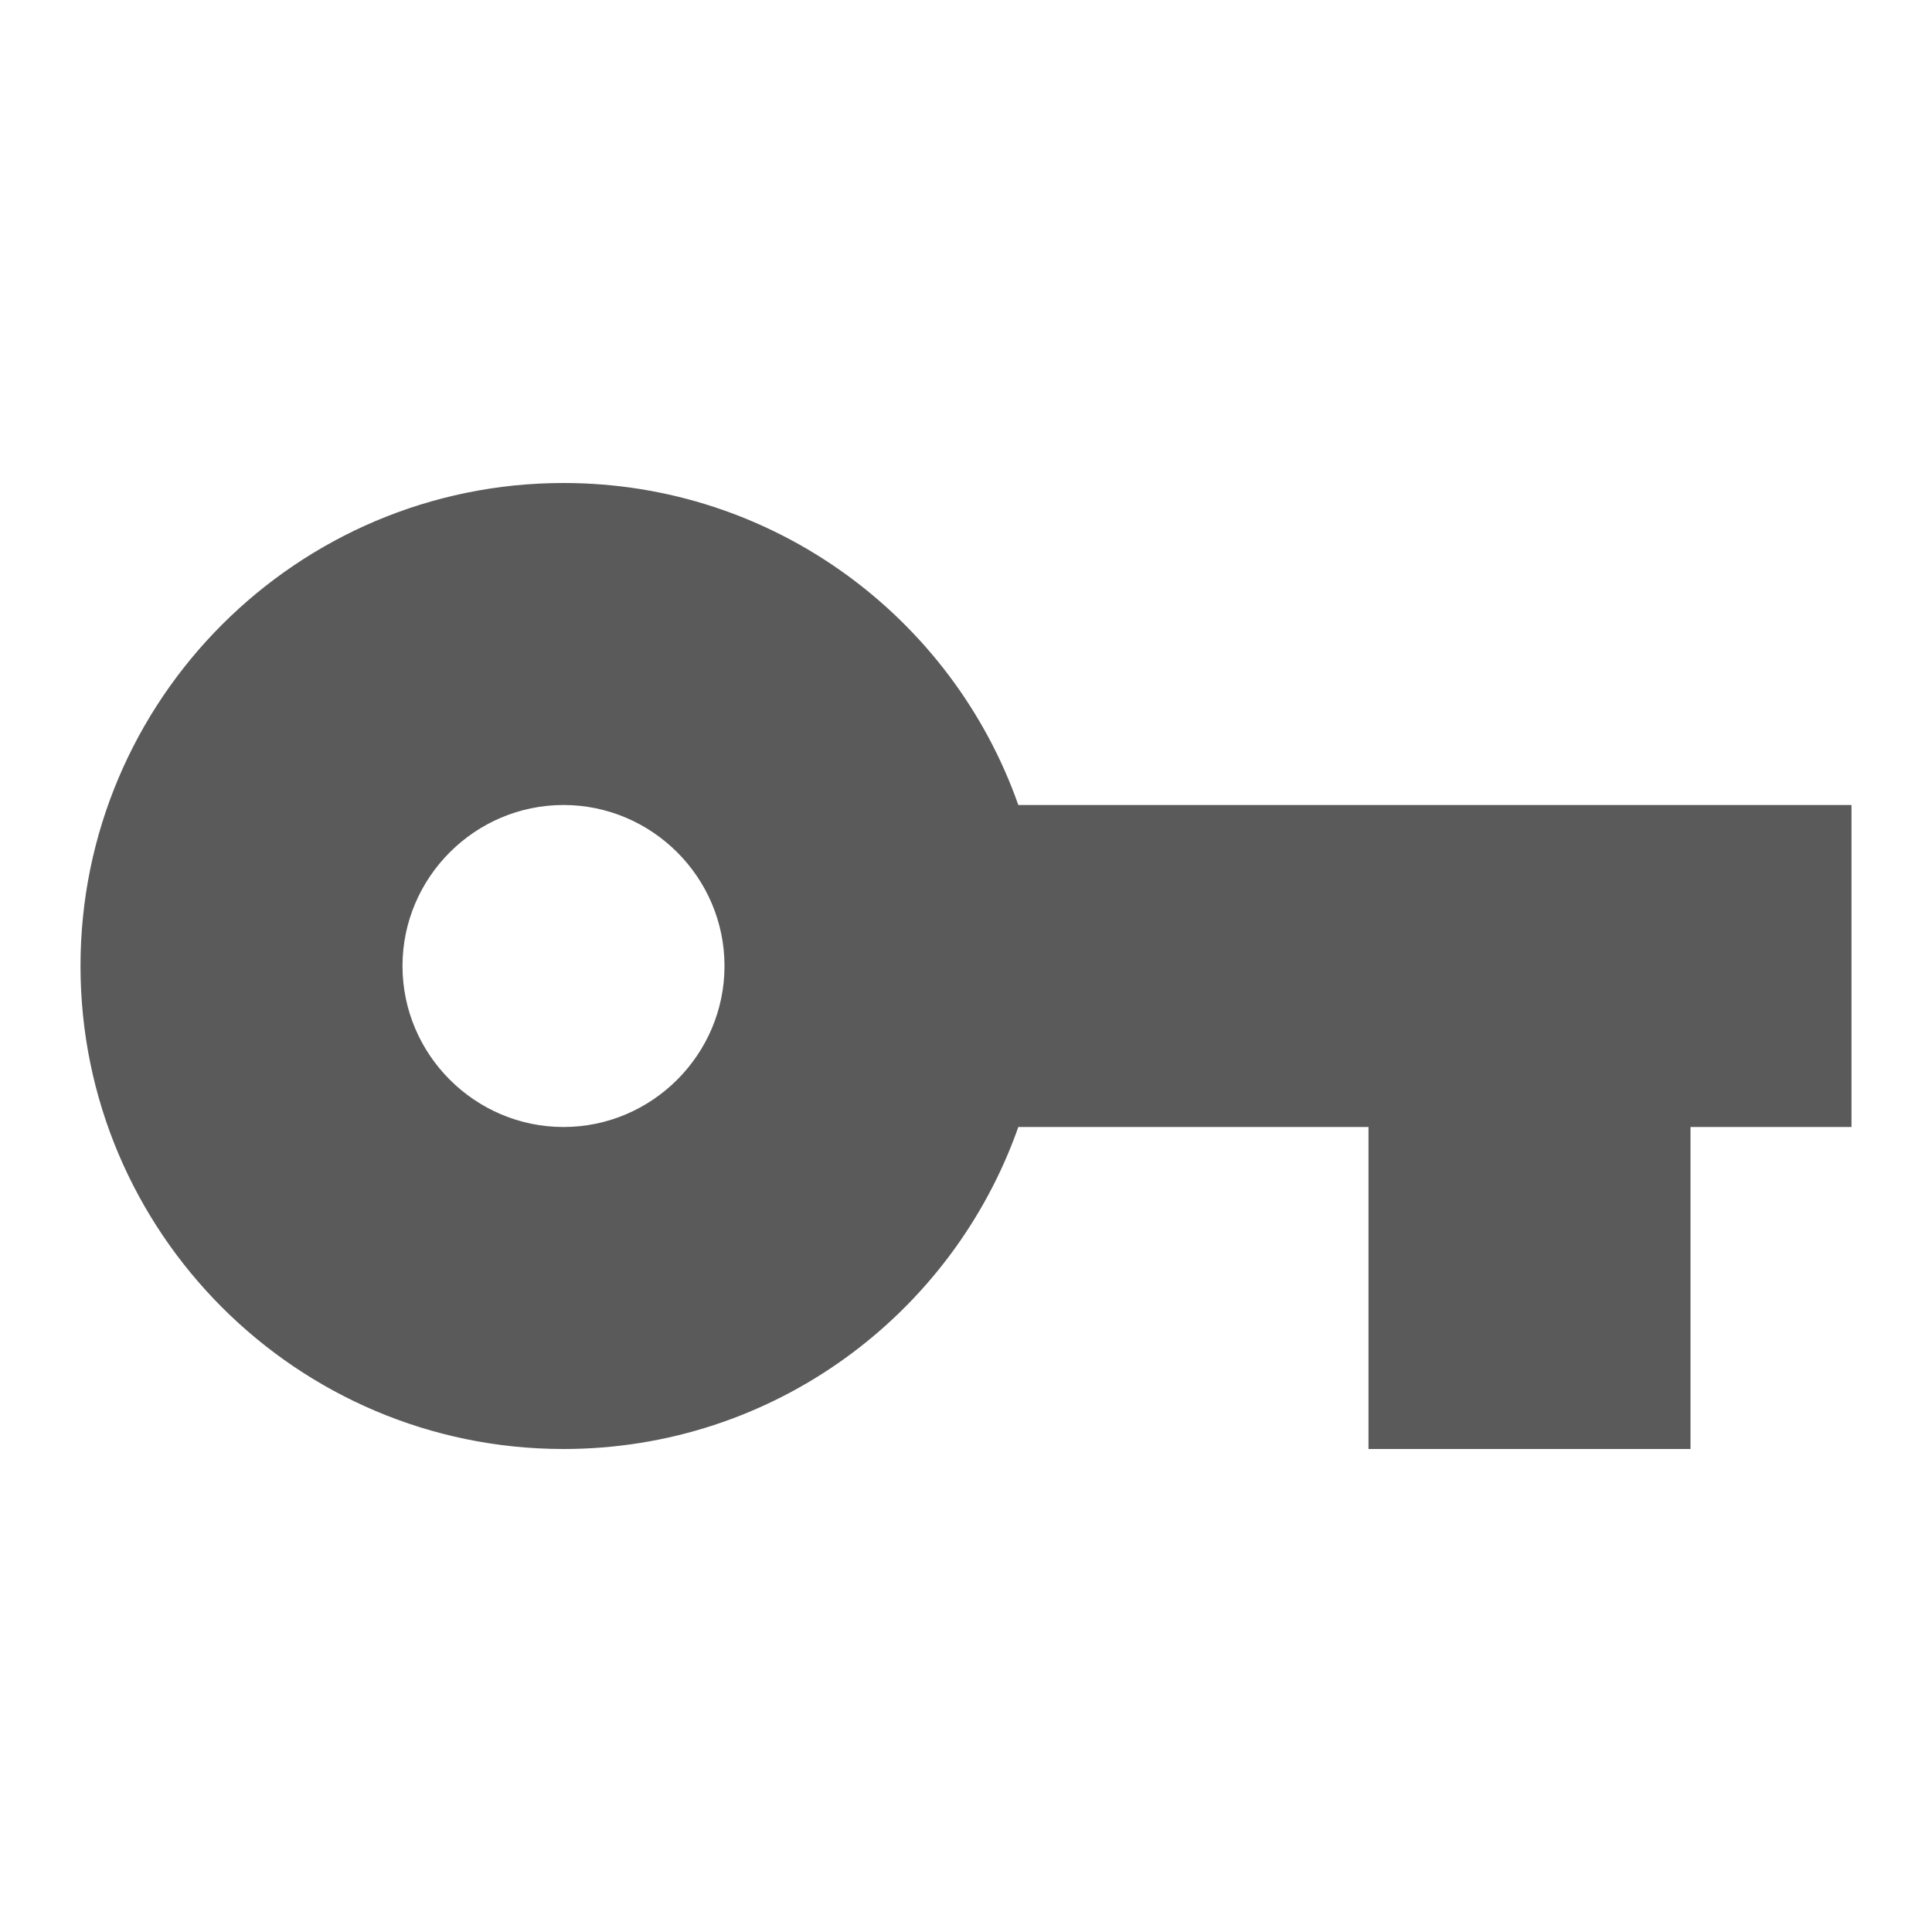
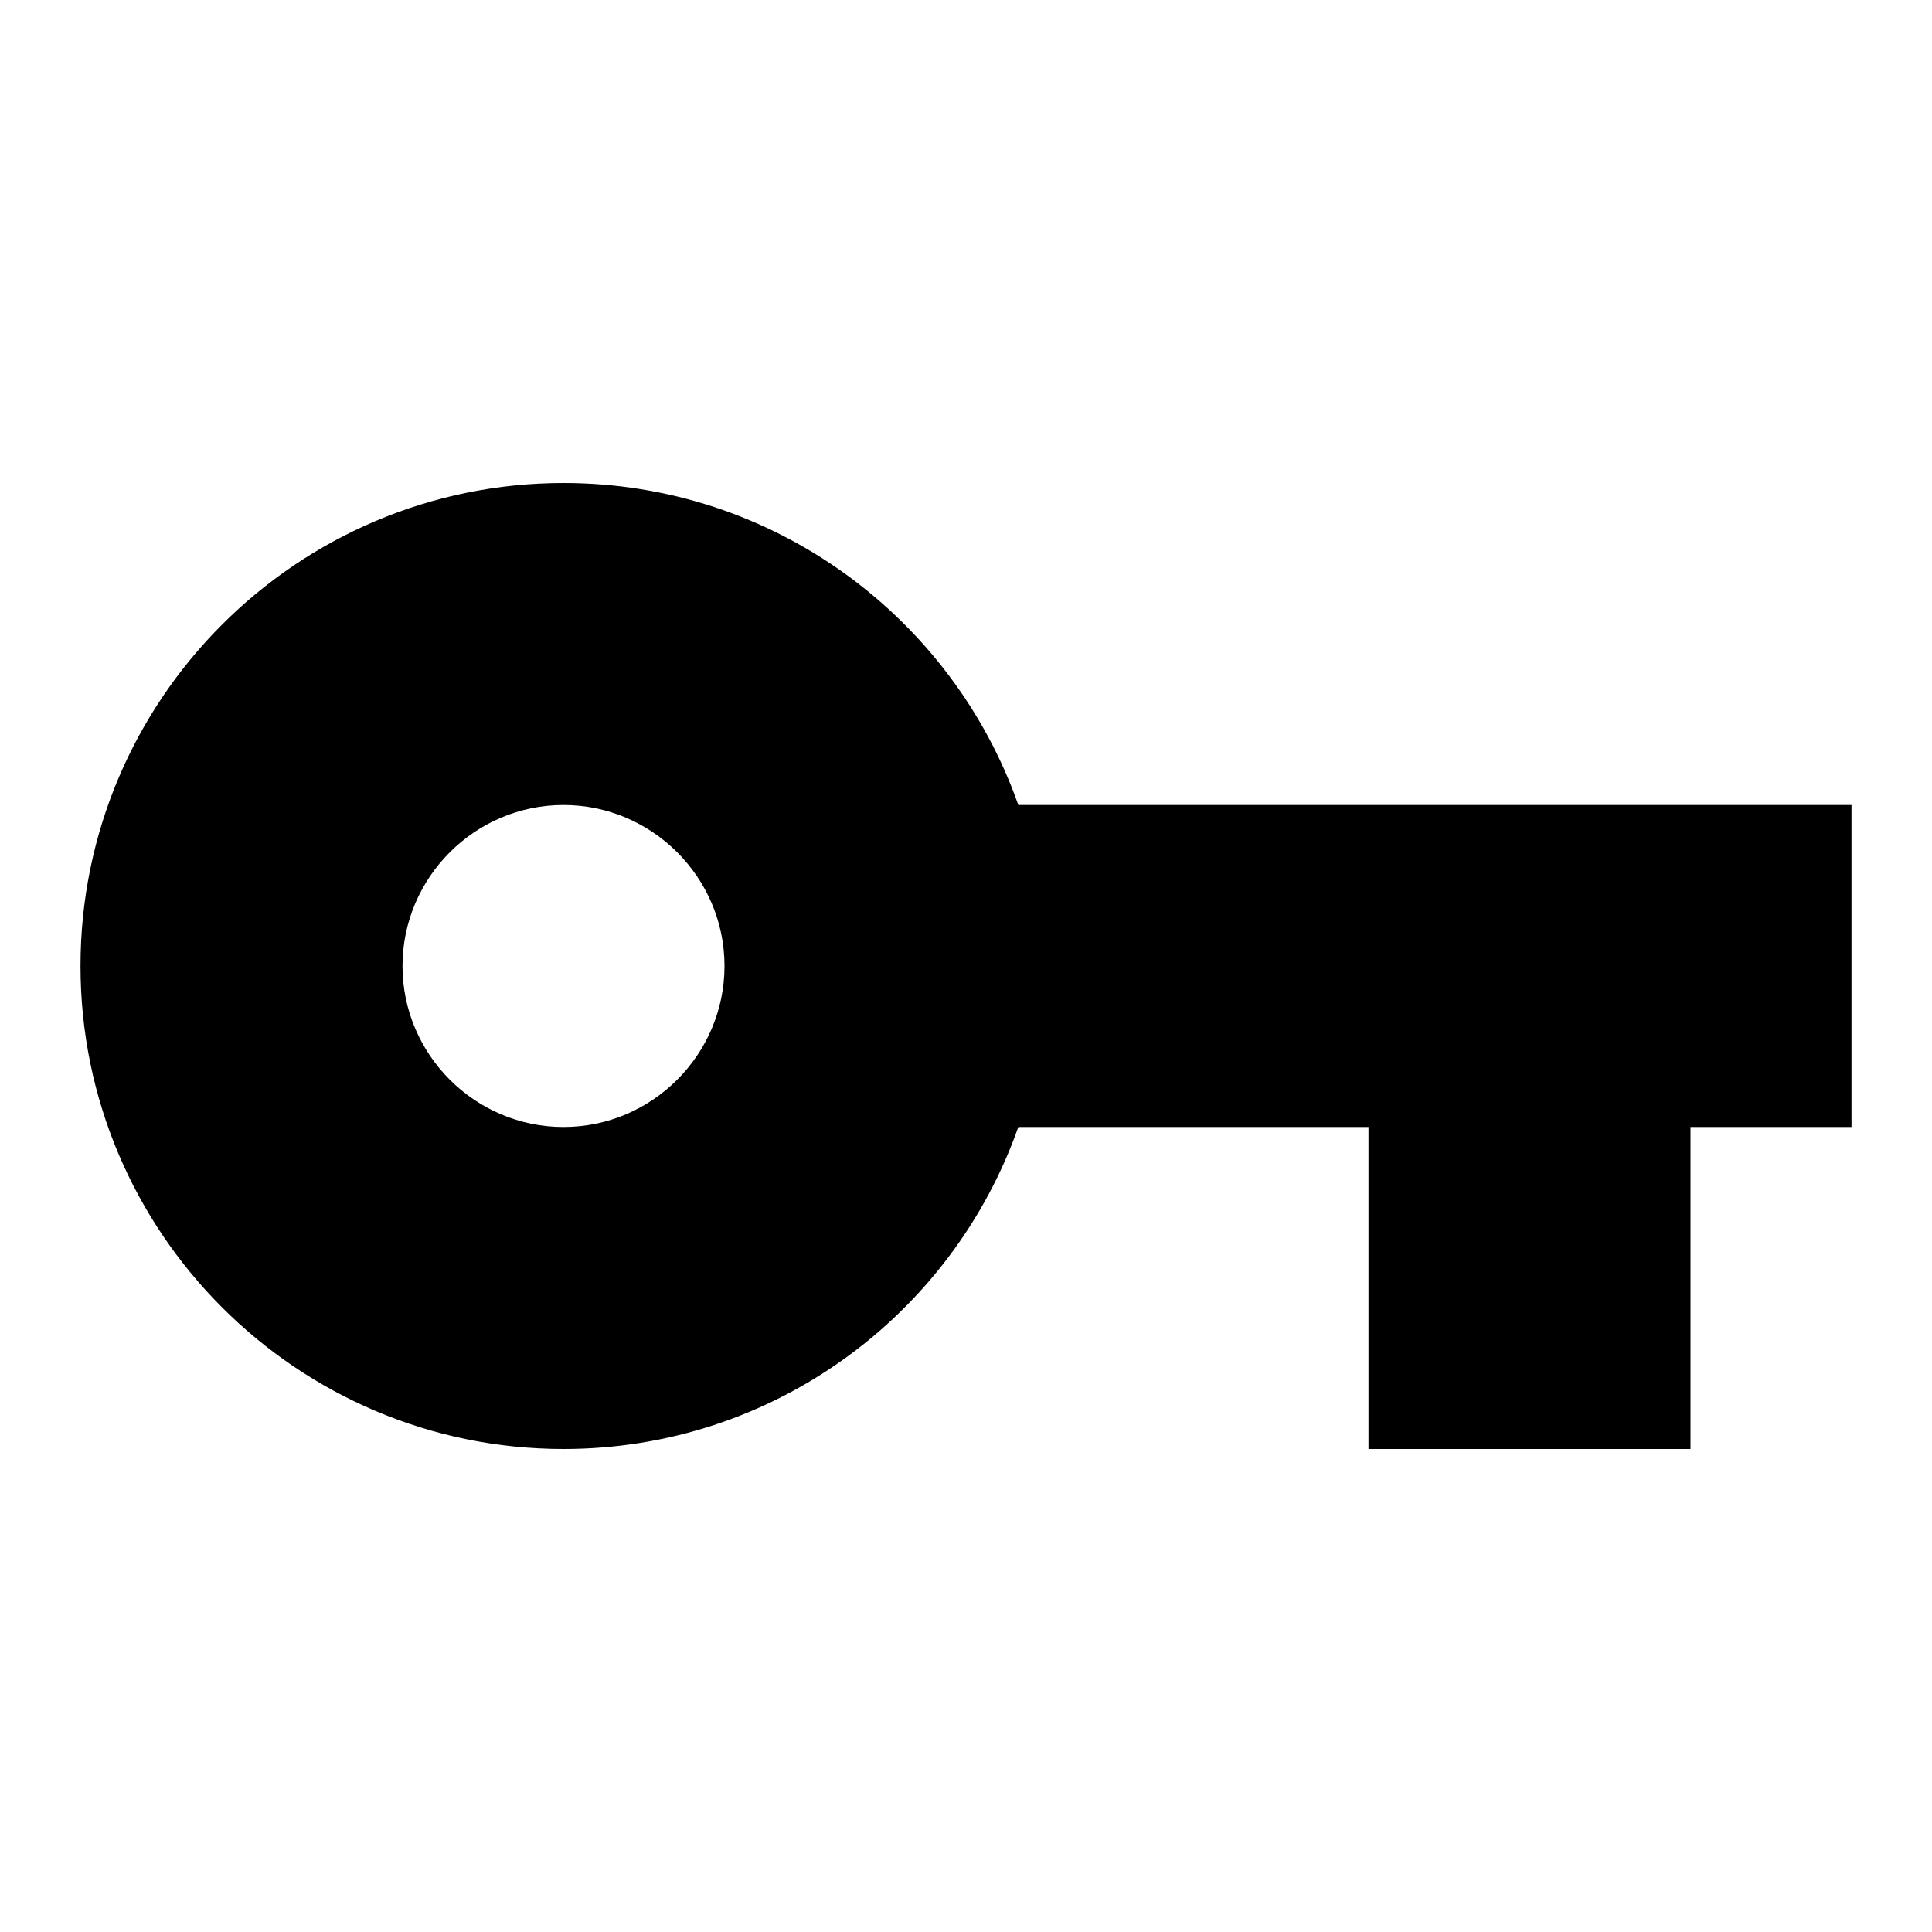
- <svg xmlns="http://www.w3.org/2000/svg" fill="#5a5a5a" height="24" viewBox="0 0 24 24" width="24">
+ <svg xmlns="http://www.w3.org/2000/svg" height="24" viewBox="0 0 24 24" width="24">
  <path d="M0 0h24v24H0z" fill="none" />
  <path d="M12.65 10C11.83 7.67 9.61 6 7 6c-3.31 0-6 2.69-6 6s2.69 6 6 6c2.61 0 4.83-1.67 5.65-4H17v4h4v-4h2v-4H12.65zM7 14c-1.1 0-2-.9-2-2s.9-2 2-2 2 .9 2 2-.9 2-2 2z" />
</svg>
